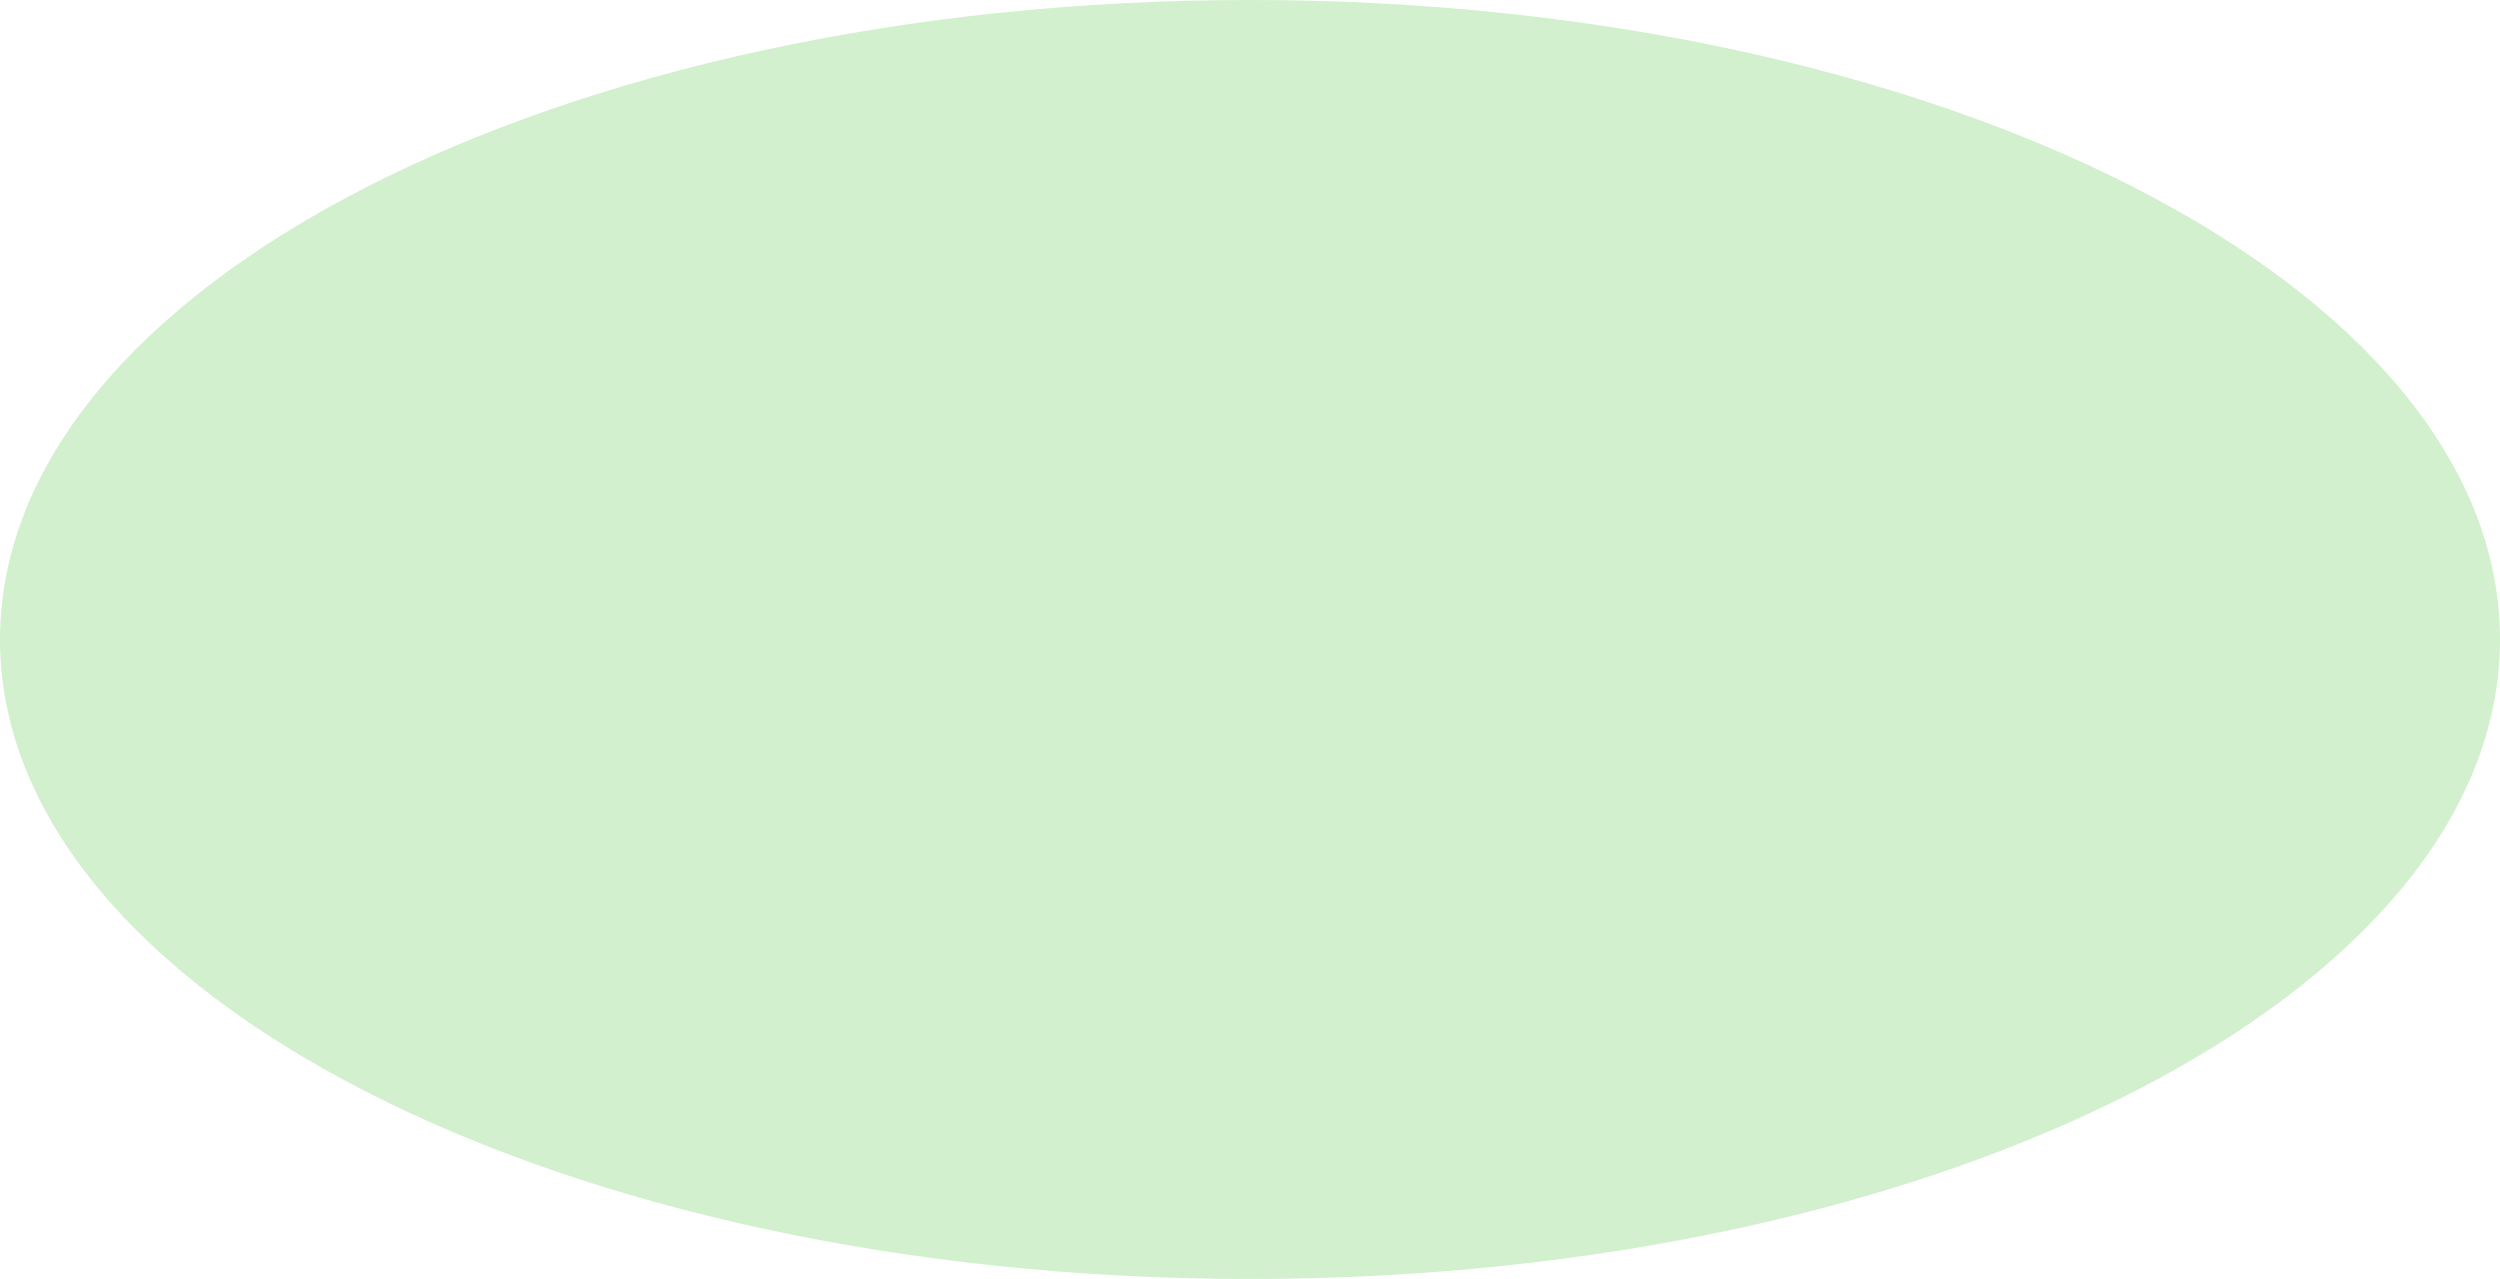
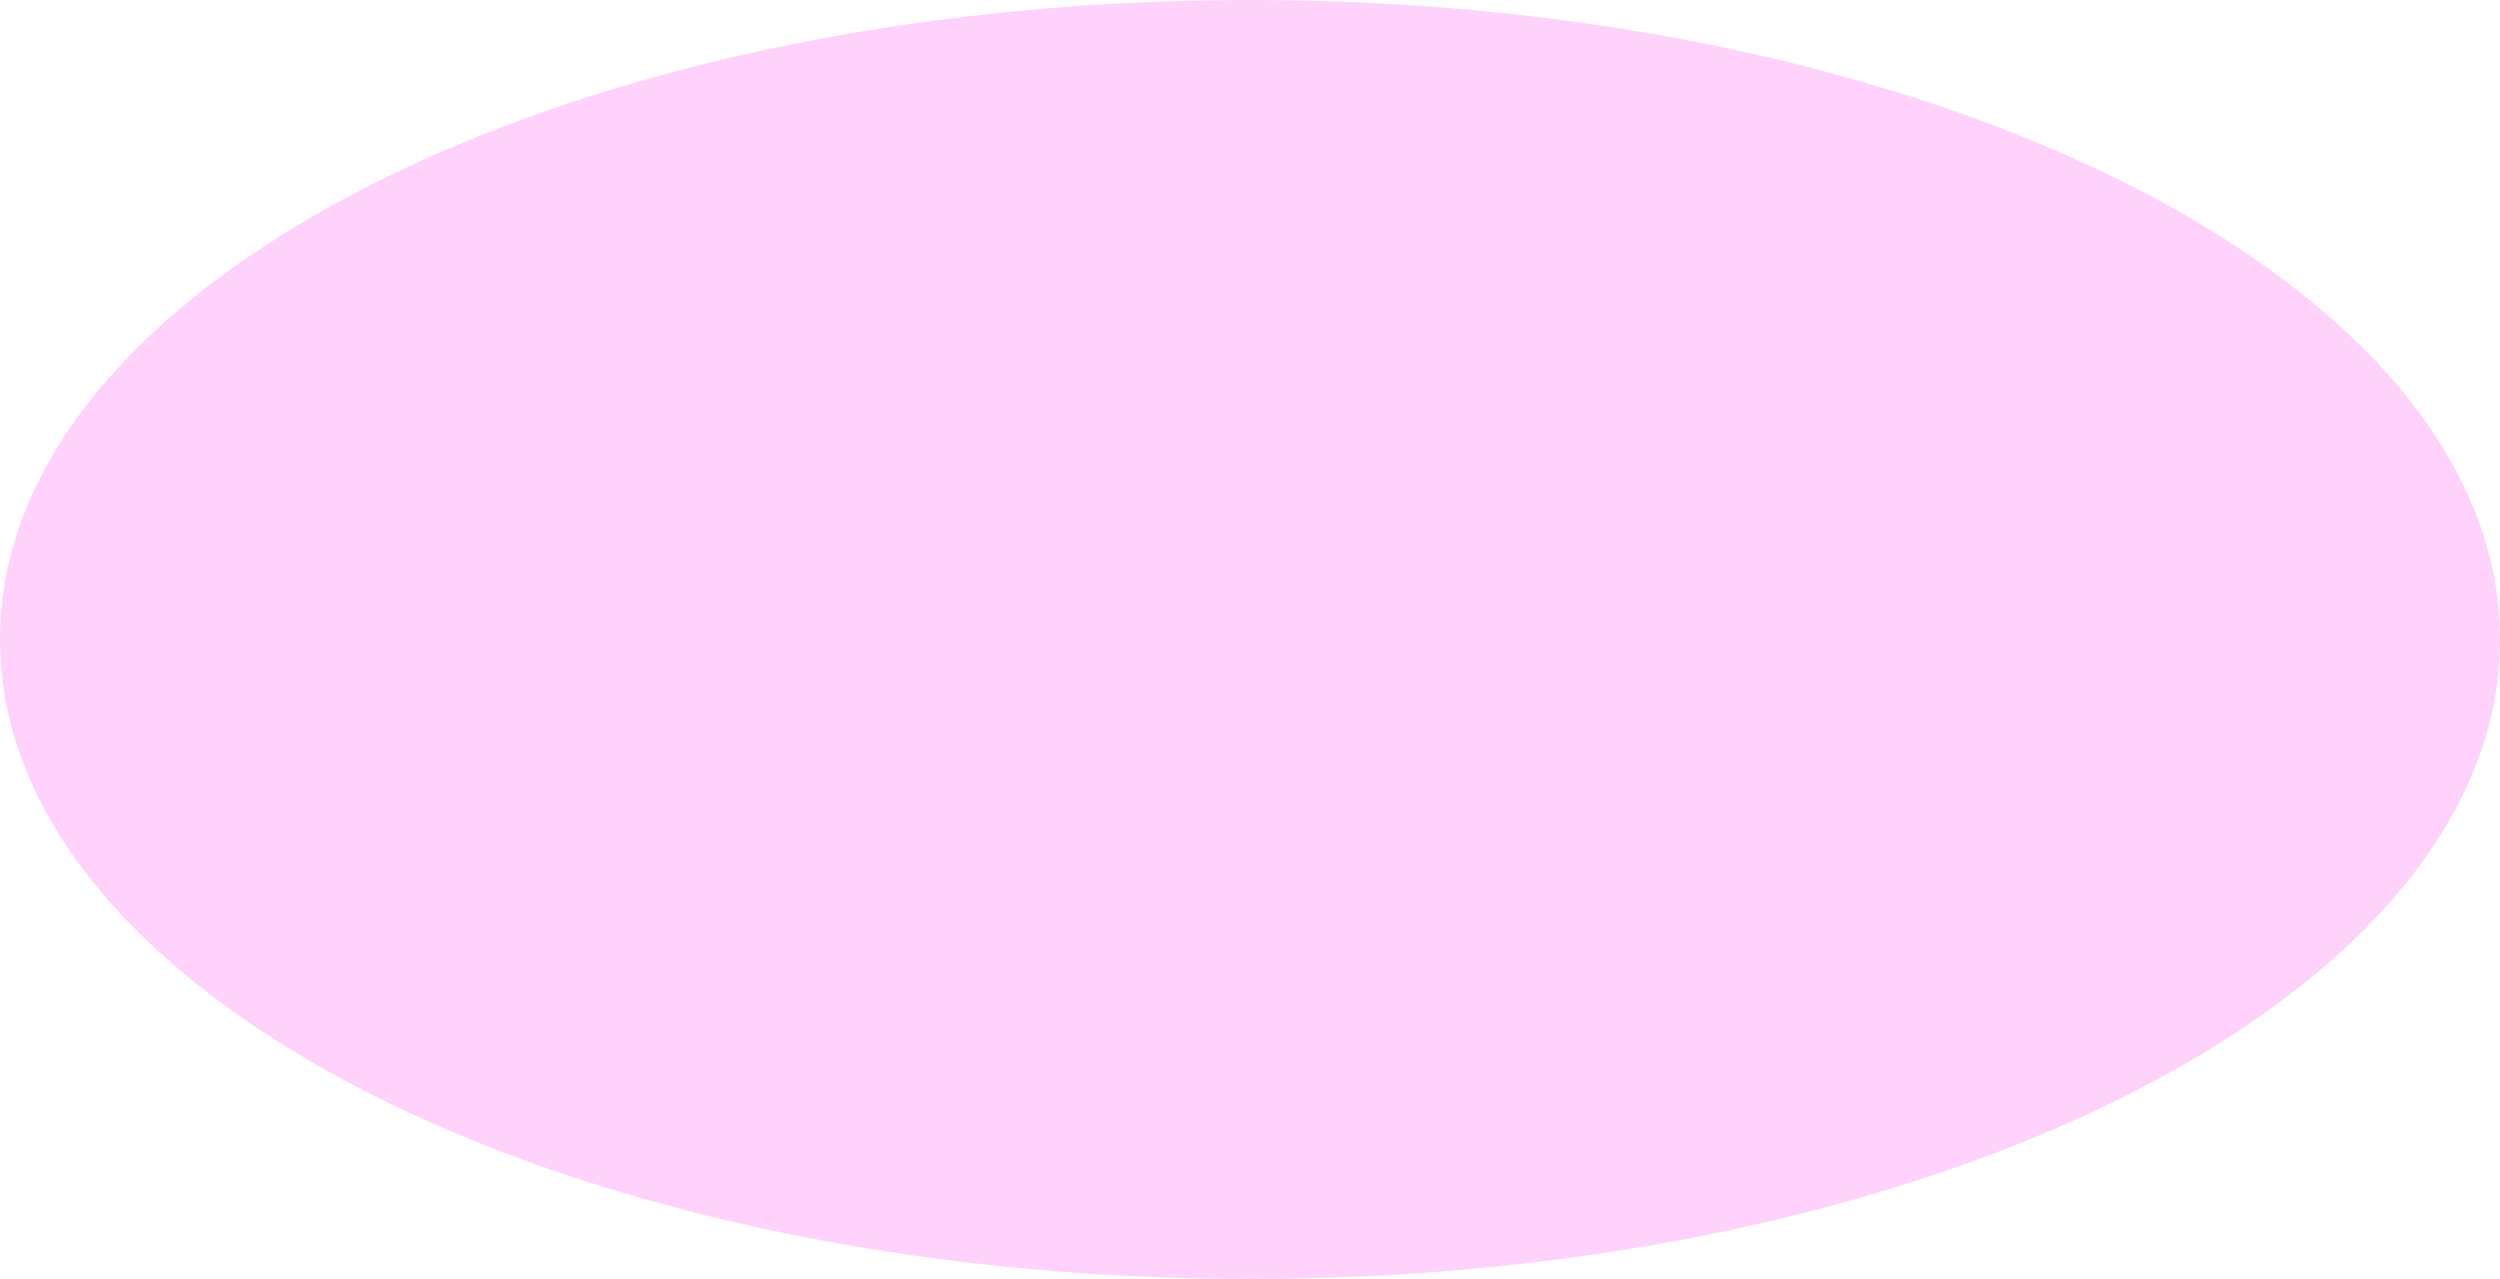
<svg xmlns="http://www.w3.org/2000/svg" viewBox="0 0 1036 530">
  <defs>
    <style>
      .cls-1 {
-         fill: #d2f0cd;
+         fill: #ffd2fb;
      }
    </style>
  </defs>
  <ellipse id="Ellipszis_1" data-name="Ellipszis 1" class="cls-1" cx="518" cy="265" rx="518" ry="265" />
</svg>
